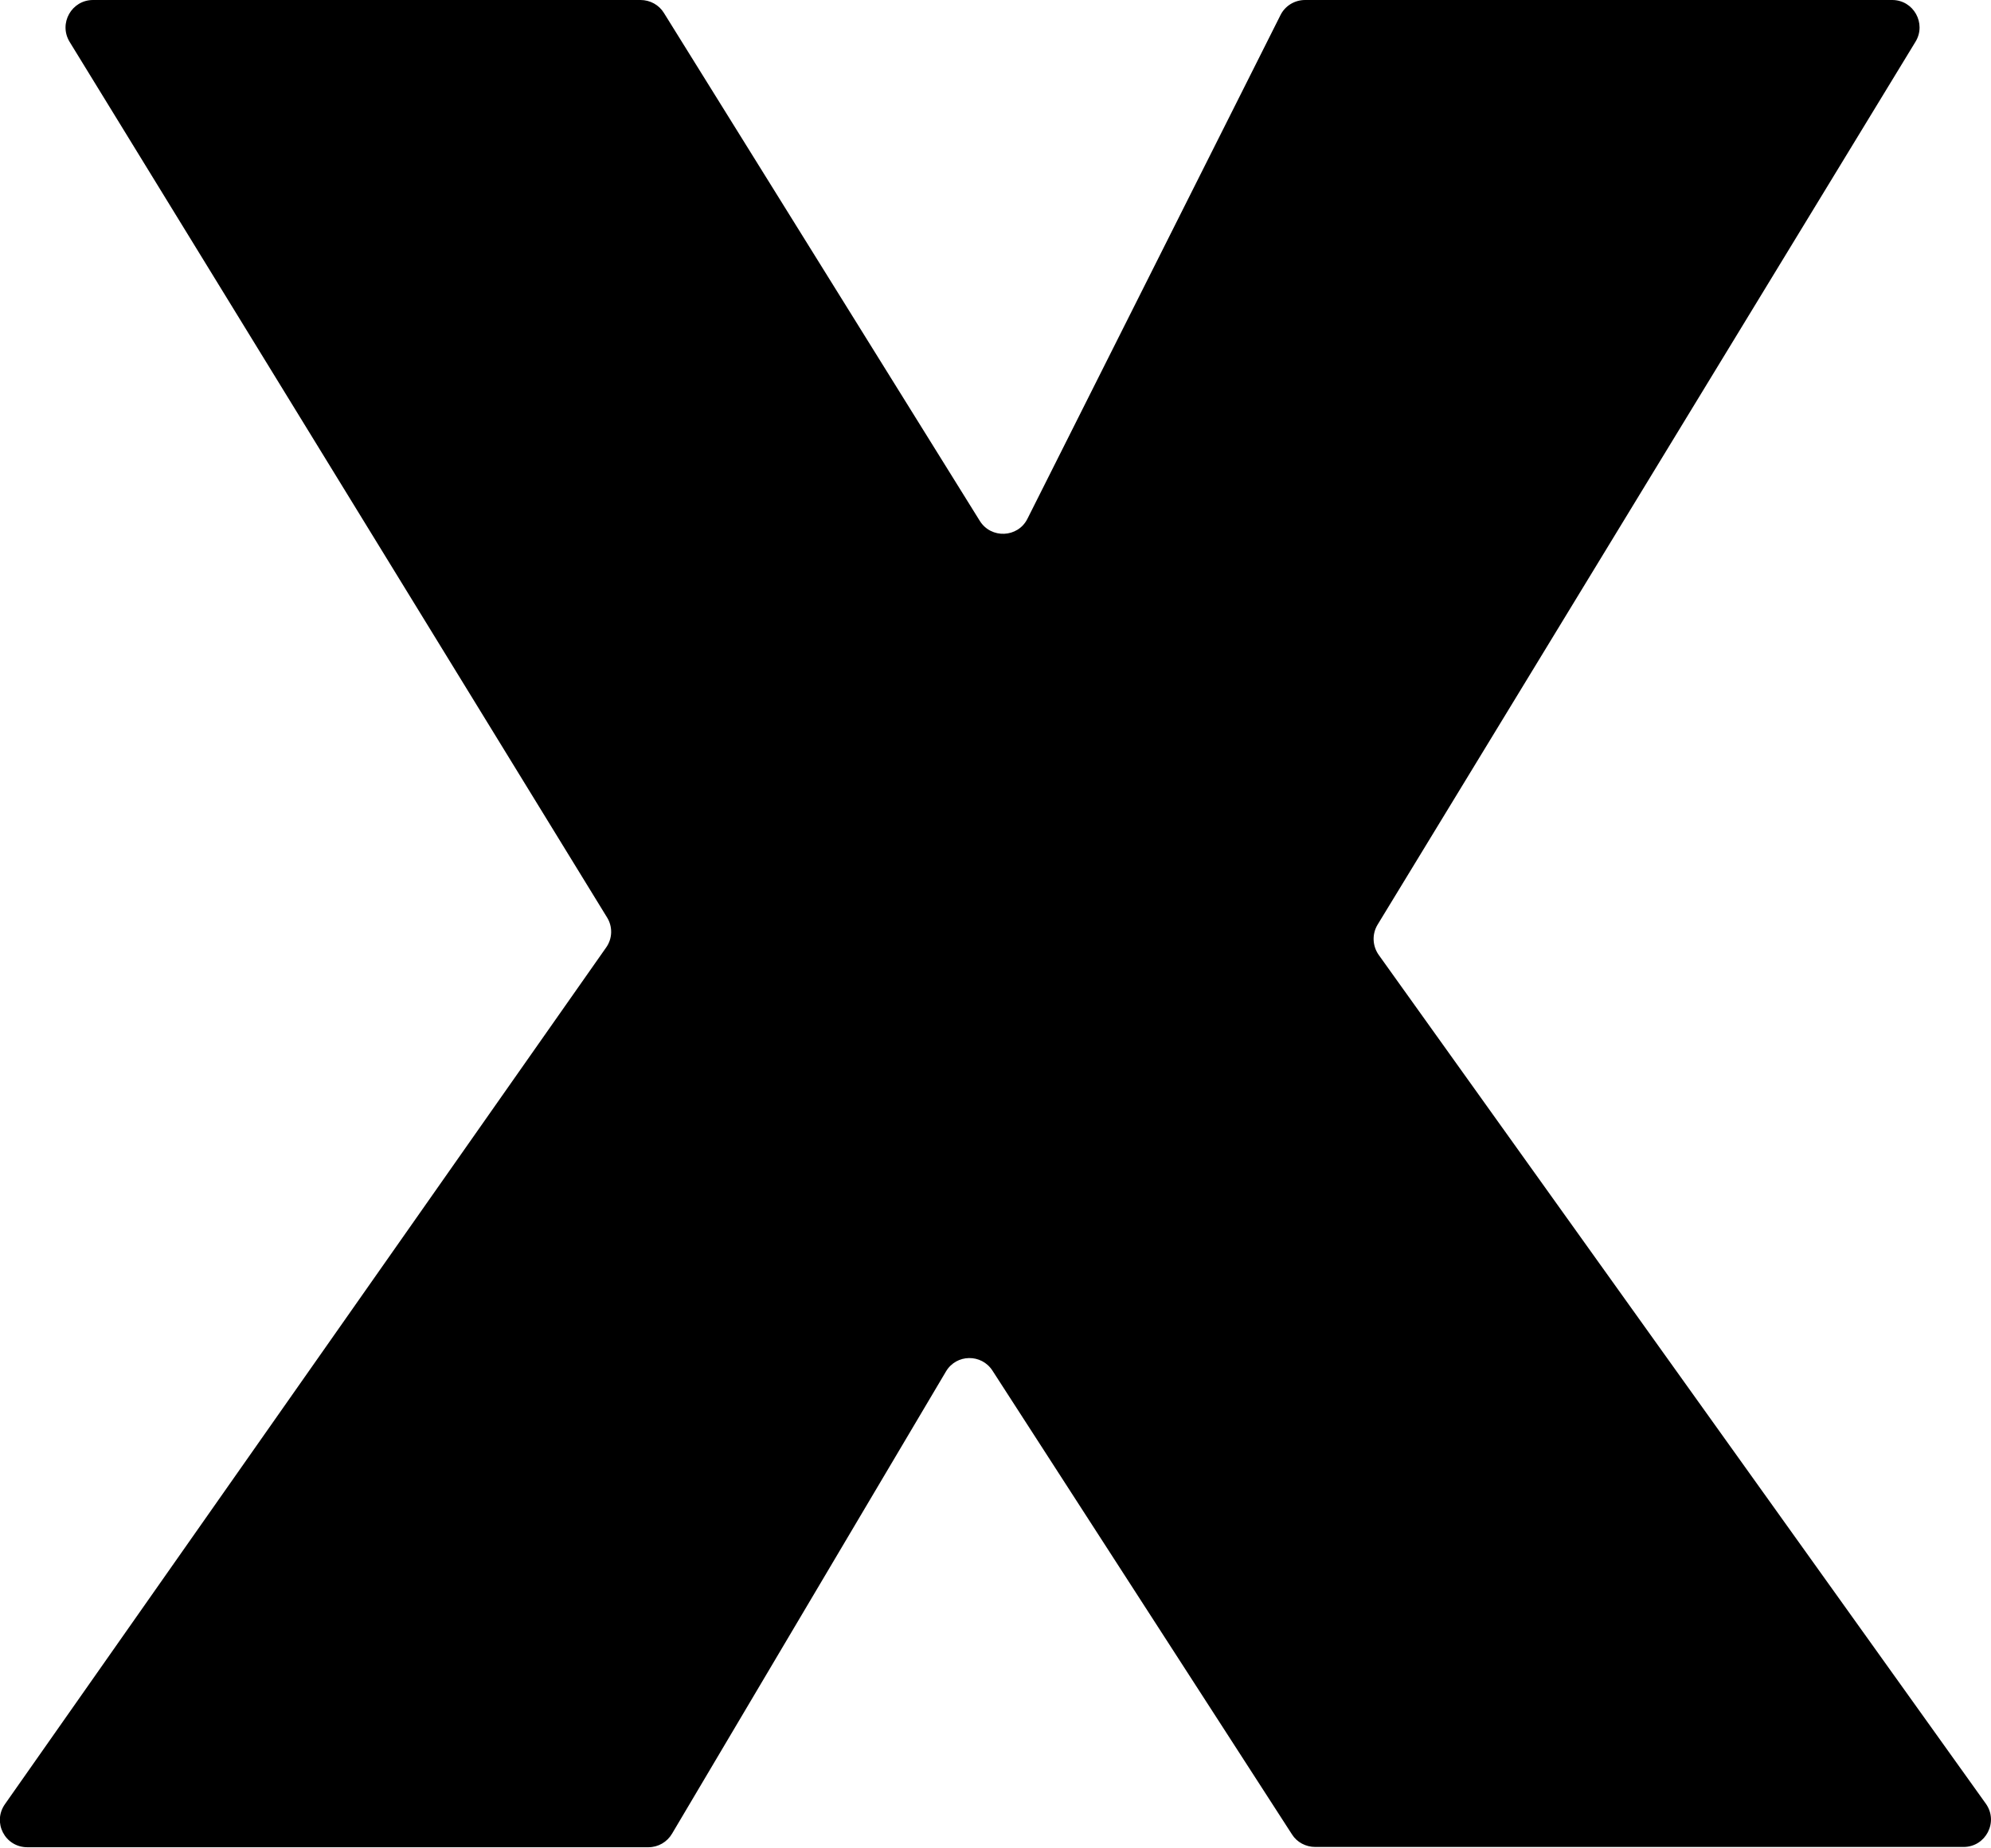
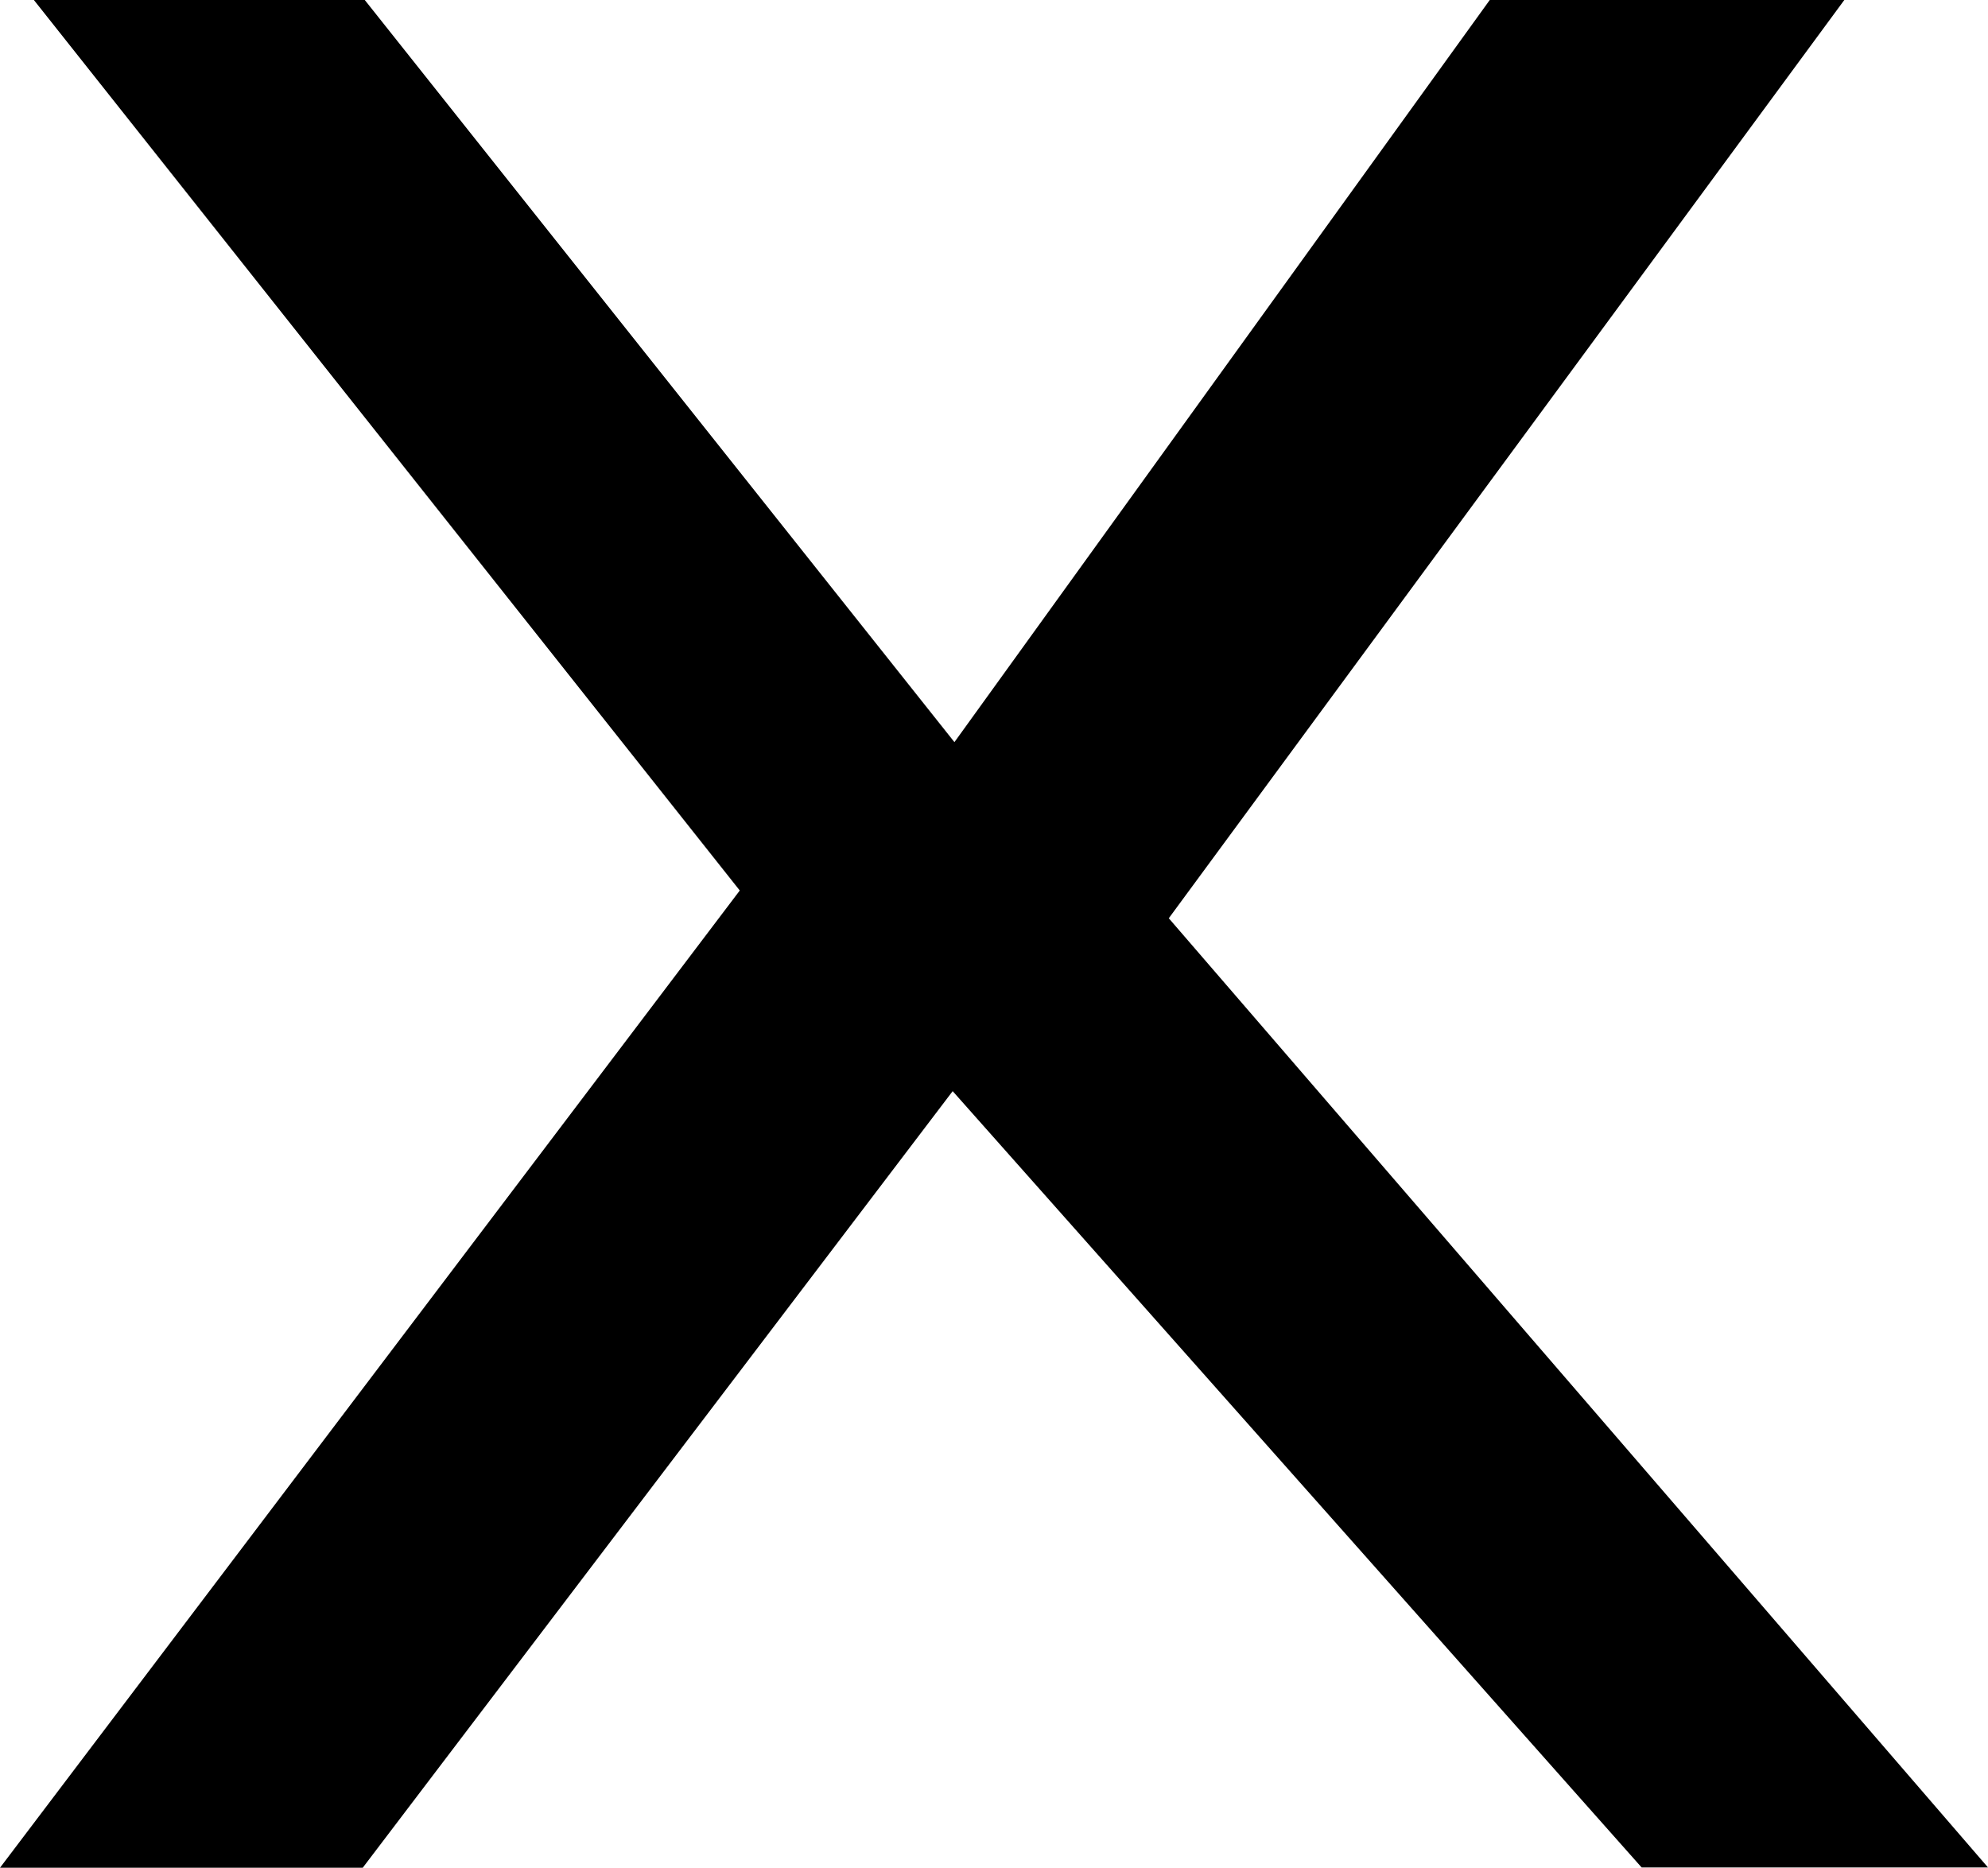
- <svg xmlns="http://www.w3.org/2000/svg" id="a" data-name="Layer 3" width="68.91" height="63.95" viewBox="0 0 68.91 63.95">
-   <path d="M65.48,0h-20.31c-.36,0-.69.2-.85.52l-8.76,17.44c-.33.66-1.26.7-1.65.07L22.98.45c-.17-.28-.48-.45-.81-.45H3.22c-.74,0-1.2.81-.81,1.45l18.6,30.31c.2.32.19.73-.03,1.04L.17,62.46c-.44.63,0,1.49.78,1.49h21.49c.34,0,.65-.18.82-.47l9.48-16c.36-.61,1.23-.62,1.61-.03l10.37,16.06c.17.27.48.43.8.43h22.44c.77,0,1.22-.87.77-1.5l-21.01-29.38c-.22-.31-.24-.72-.04-1.05L66.3,1.44c.38-.63-.07-1.44-.81-1.44Z" fill="black" />
+ <svg xmlns="http://www.w3.org/2000/svg" id="a" data-name="Layer 2" width="68.07" height="63.95" viewBox="0 0 68.07 63.95">
+   <polygon points="63.15 0 51.01 0 32.68 25.41 12.49 0 1.16 0 25.33 30.49 0 63.95 12.42 63.95 32.62 37.36 56.21 63.94 68.07 63.94 40.02 31.44 63.15 0" fill="black" />
</svg>
